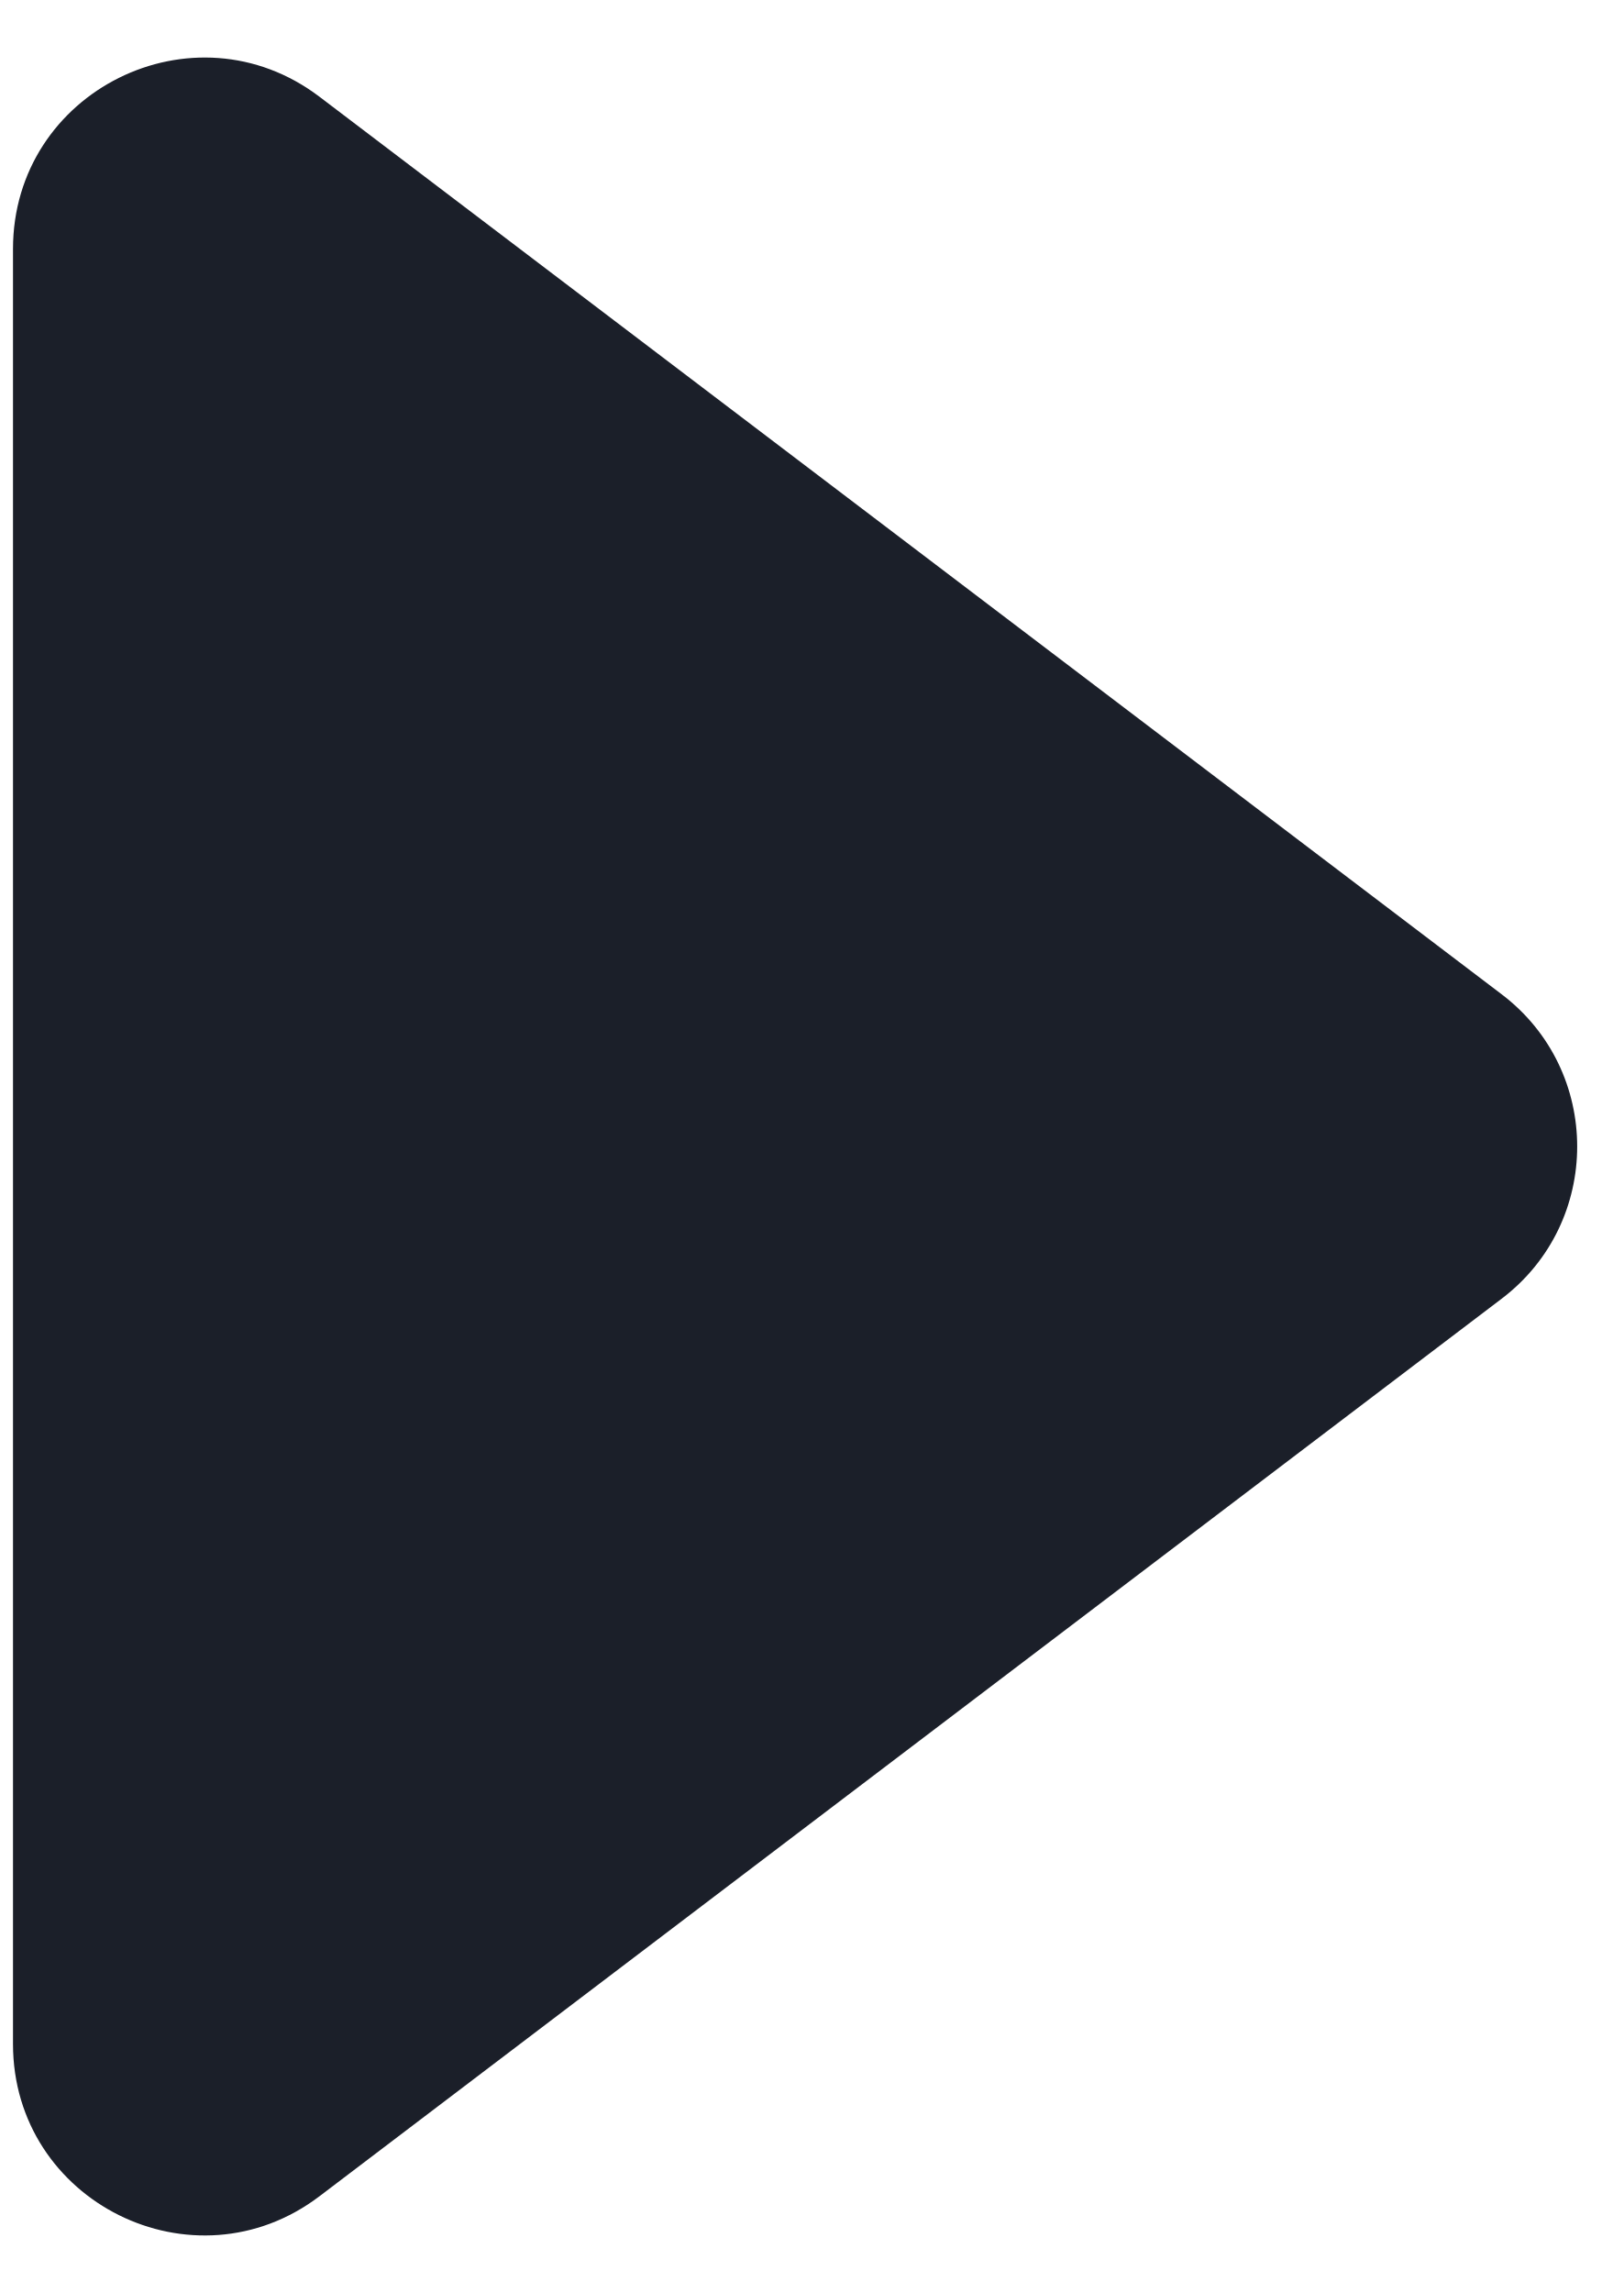
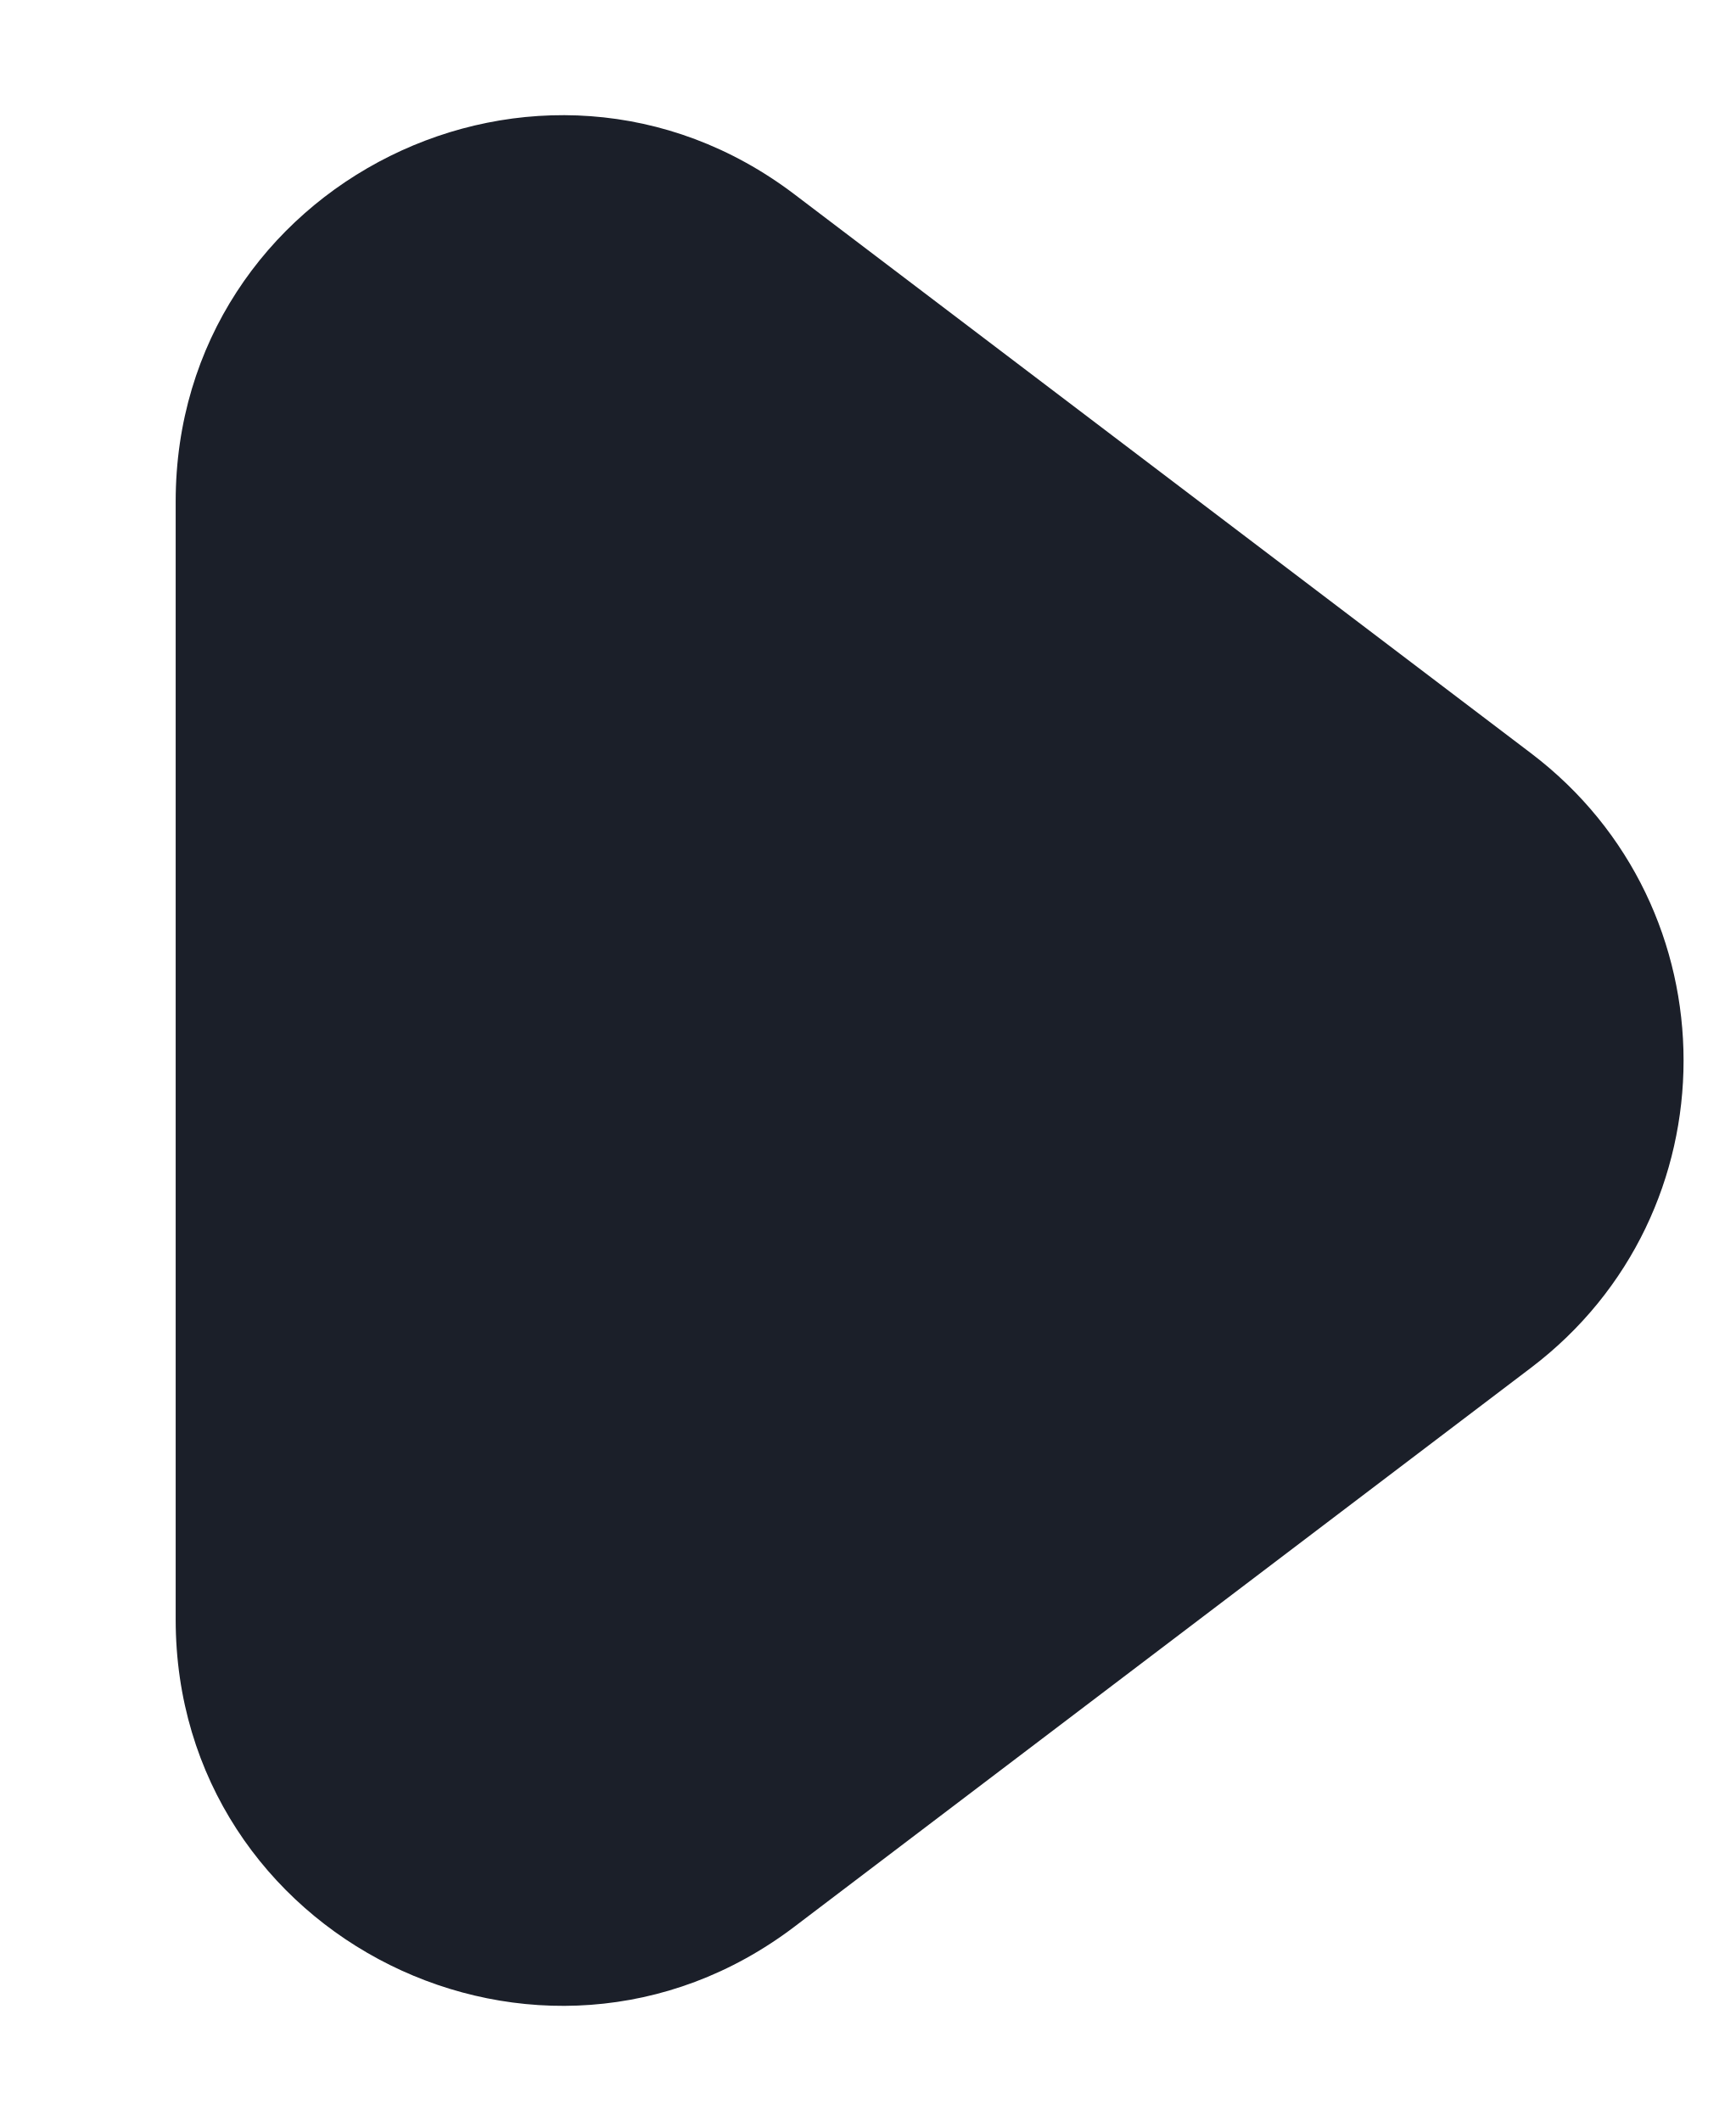
- <svg xmlns="http://www.w3.org/2000/svg" width="17" height="24" viewBox="0 0 17 24" fill="none">
-   <path d="M15.721 10.407C16.775 11.207 16.775 12.793 15.721 13.593L3.345 22.987C2.028 23.987 0.136 23.048 0.136 21.394L0.136 2.606C0.136 0.952 2.028 0.013 3.345 1.013L15.721 10.407Z" fill="#1B1F29" />
+ <svg xmlns="http://www.w3.org/2000/svg" width="9" height="11" viewBox="0 0 9 11" fill="none">
+   <path d="M7.94 3.907C8.994 4.707 8.994 6.293 7.94 7.093L4.12 9.992C2.803 10.992 0.911 10.053 0.911 8.399L0.911 2.601C0.911 0.948 2.803 0.008 4.12 1.008L7.94 3.907Z" fill="#1B1F29" />
</svg>
